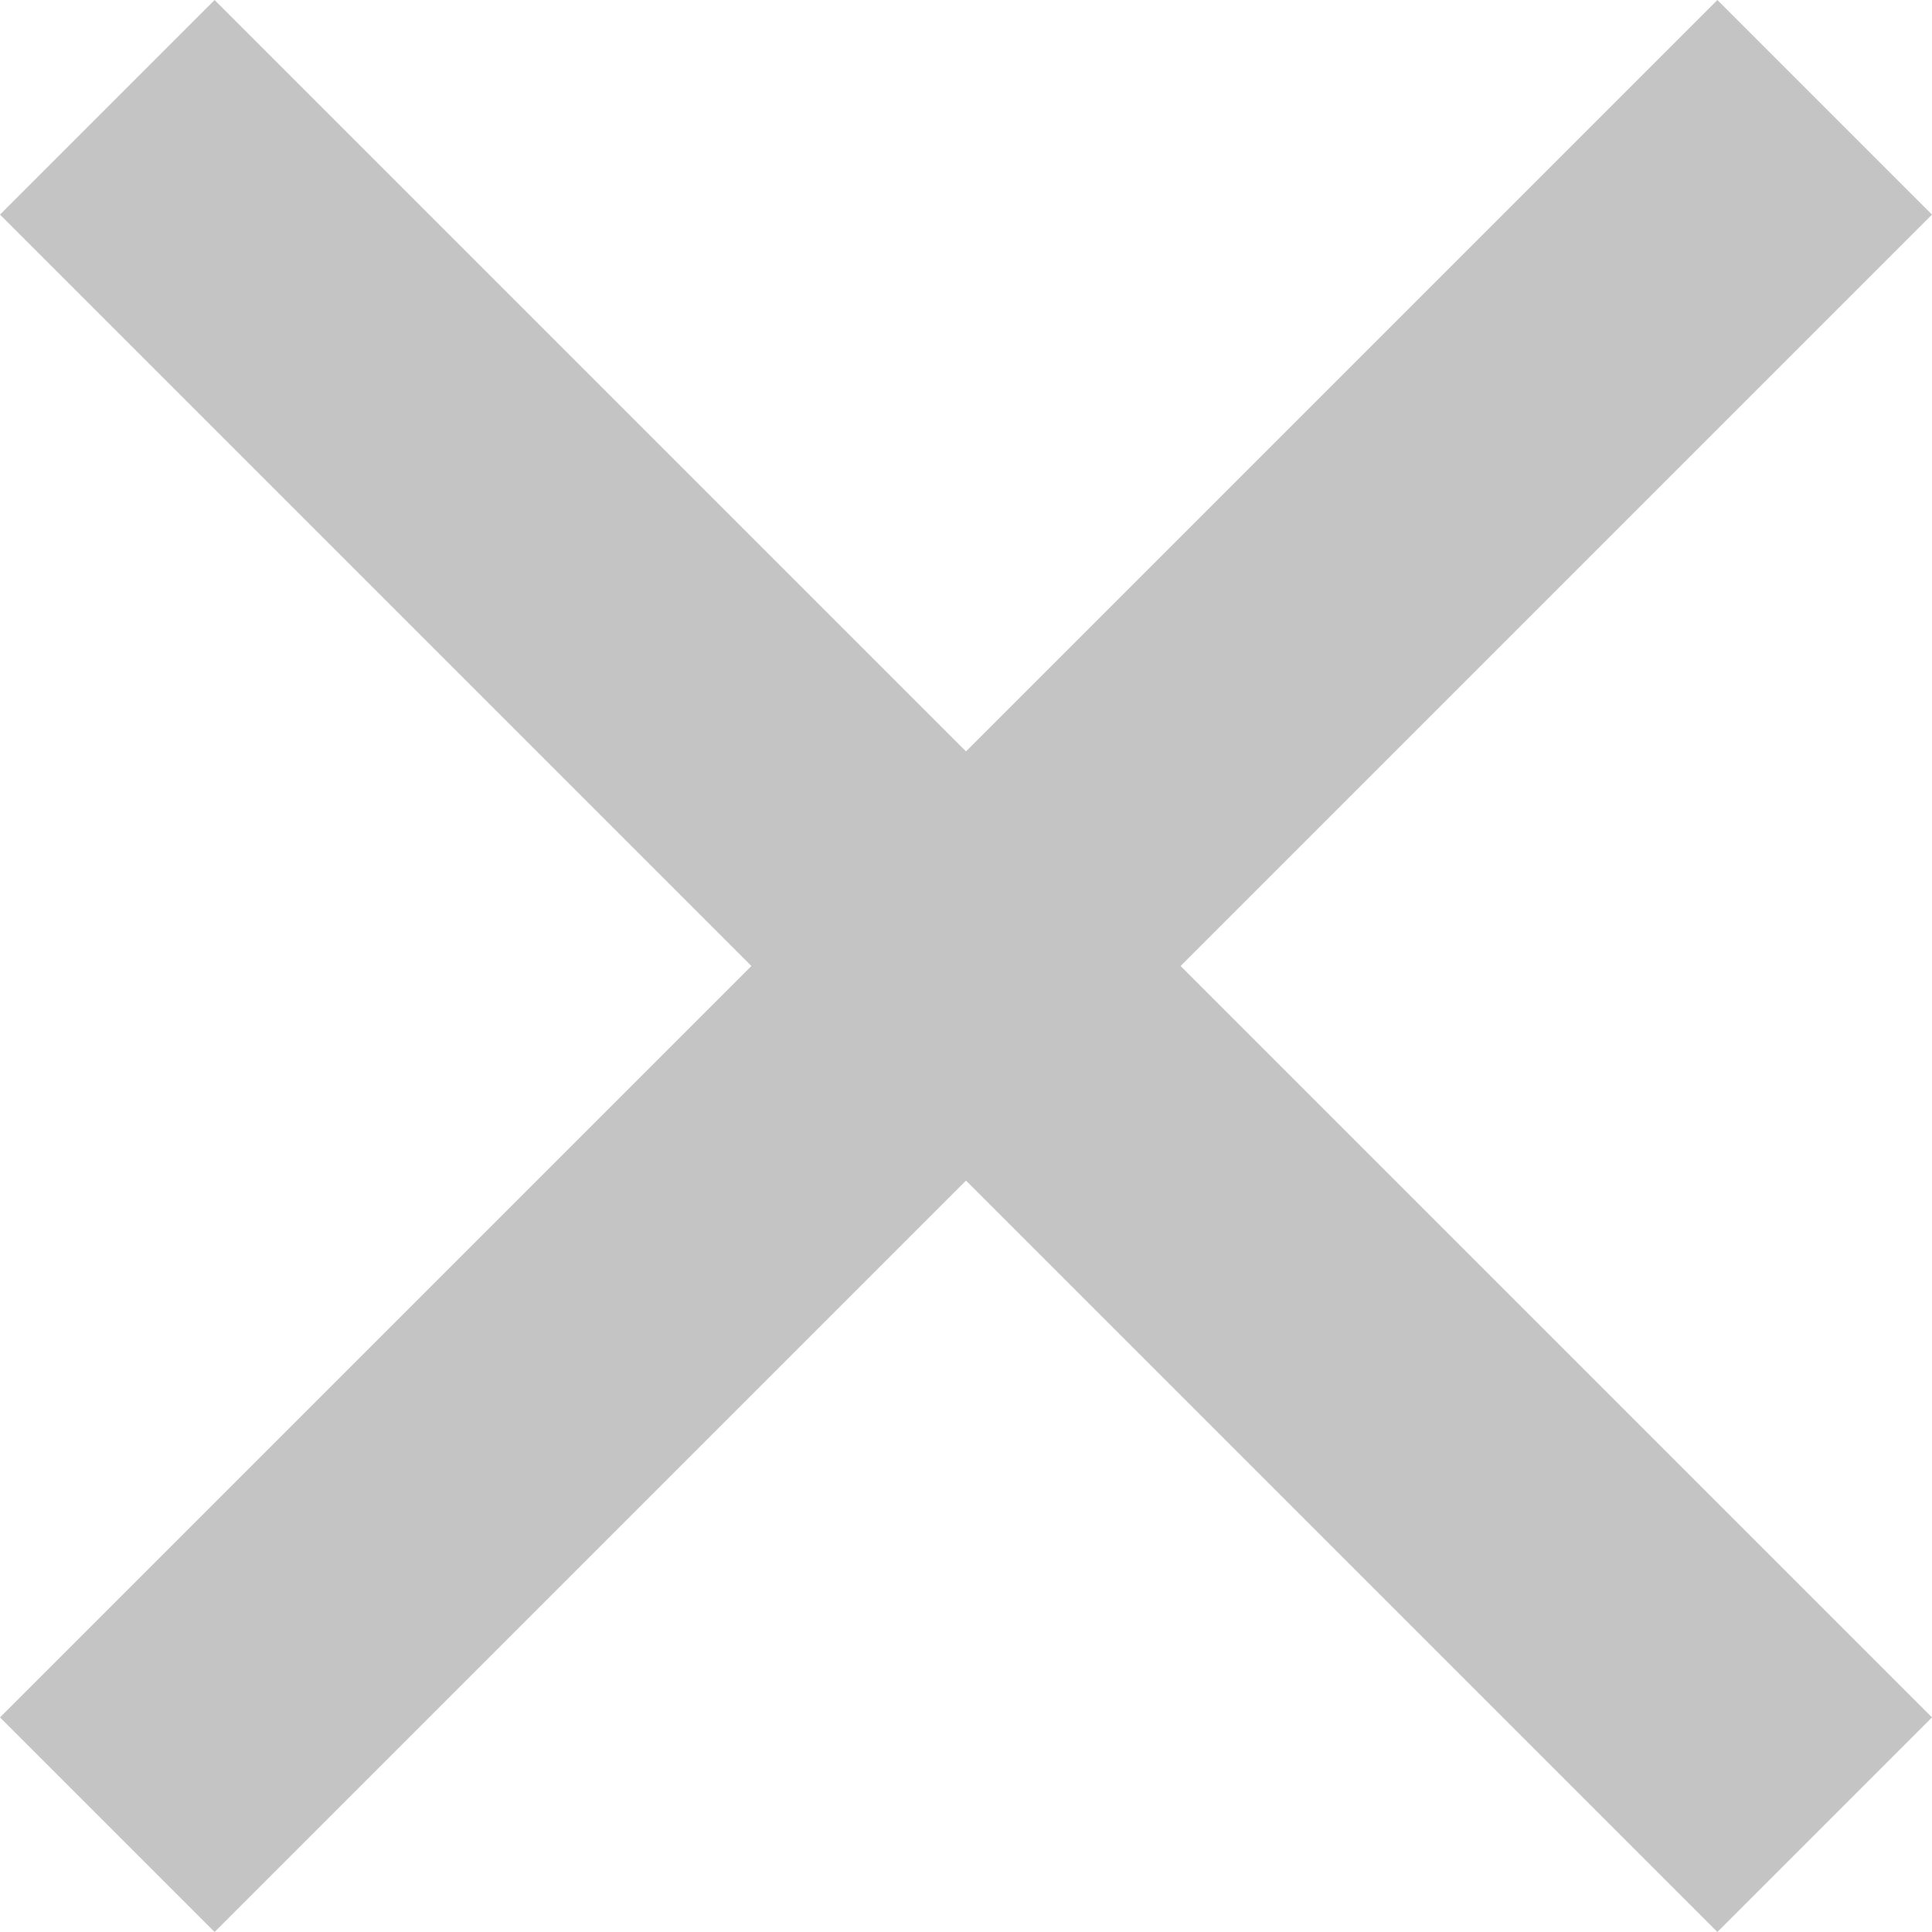
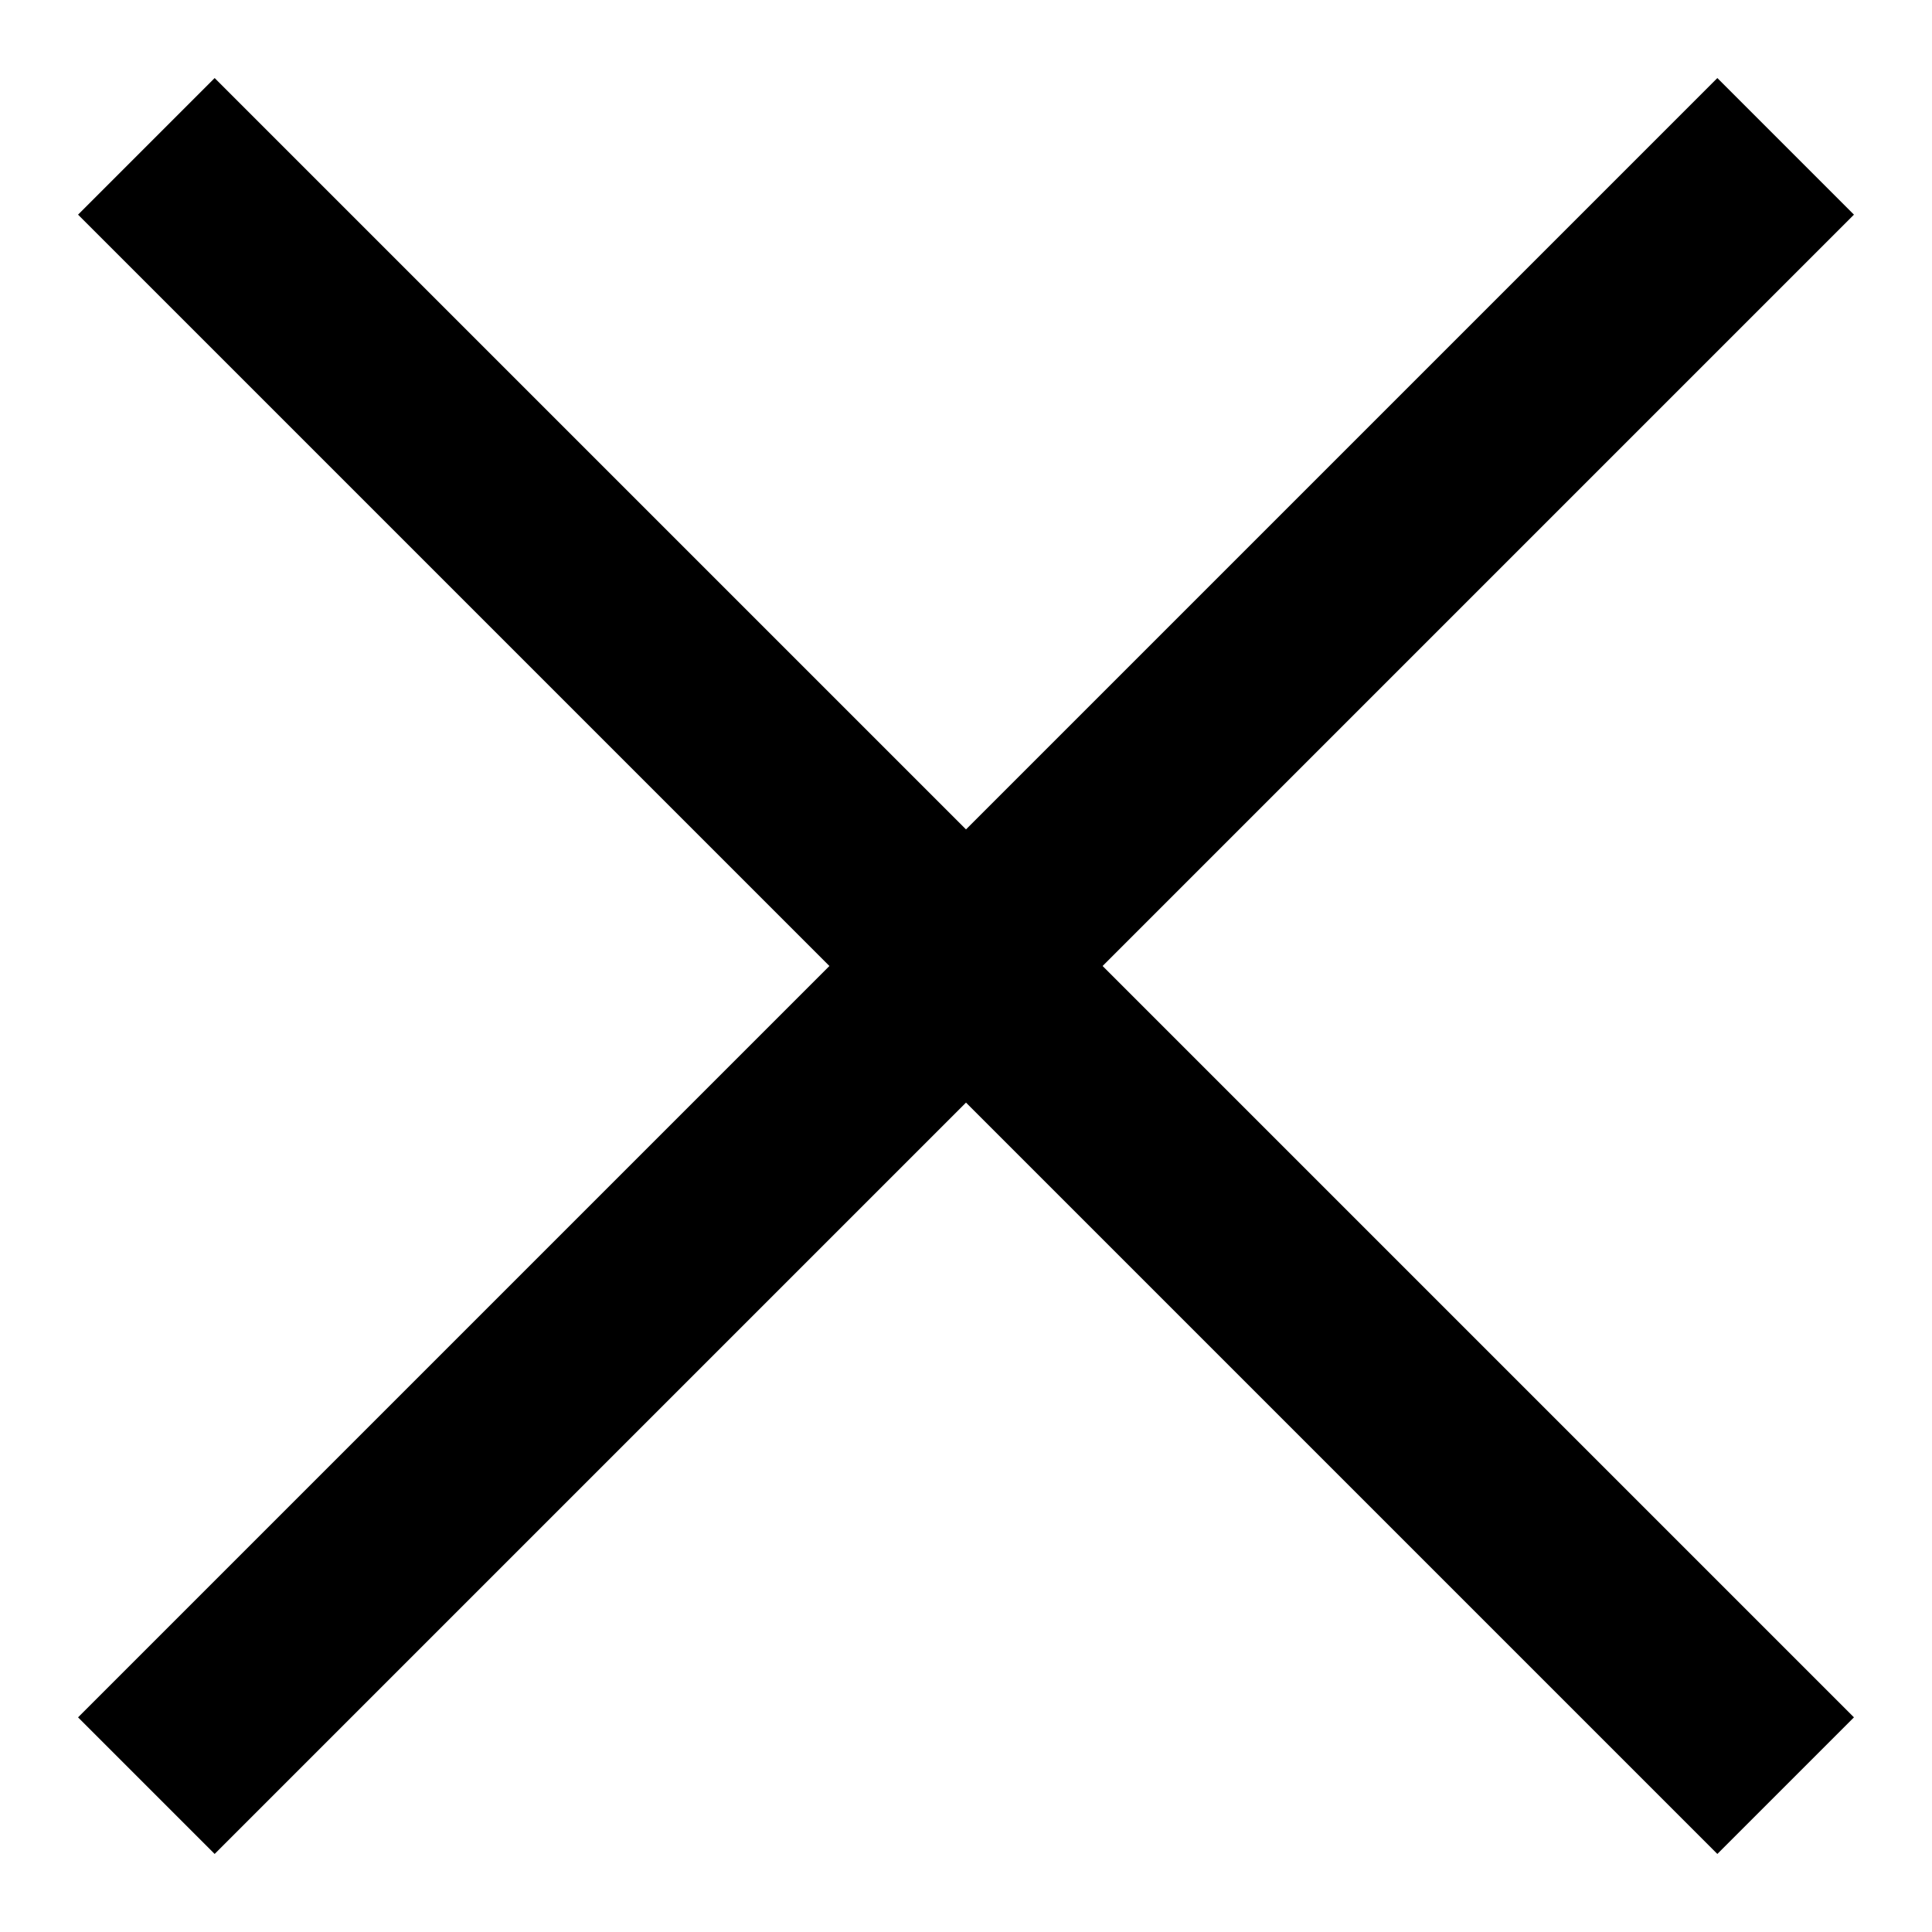
- <svg xmlns="http://www.w3.org/2000/svg" width="12" height="12" viewBox="0 0 12 12" fill="none">
-   <path fill-rule="evenodd" clip-rule="evenodd" d="M1.333 0L0 1.333L4.667 6L1.13834e-05 10.667L1.333 12L6 7.333L10.667 12L12 10.667L7.333 6L12 1.333L10.667 2.87722e-05L6 4.667L1.333 0Z" fill="#C4C4C4" />
+ <svg xmlns="http://www.w3.org/2000/svg" width="20" height="20" viewBox="0 0 20 20" fill="none">
+   <path d="M10 11.414L17.778 19.192L19.192 17.778L11.414 10L19.192 2.222L17.778 0.808L10 8.586L2.222 0.808L0.808 2.222L8.586 10L0.808 17.778L2.222 19.192L10 11.414Z" fill="black" />
</svg>
